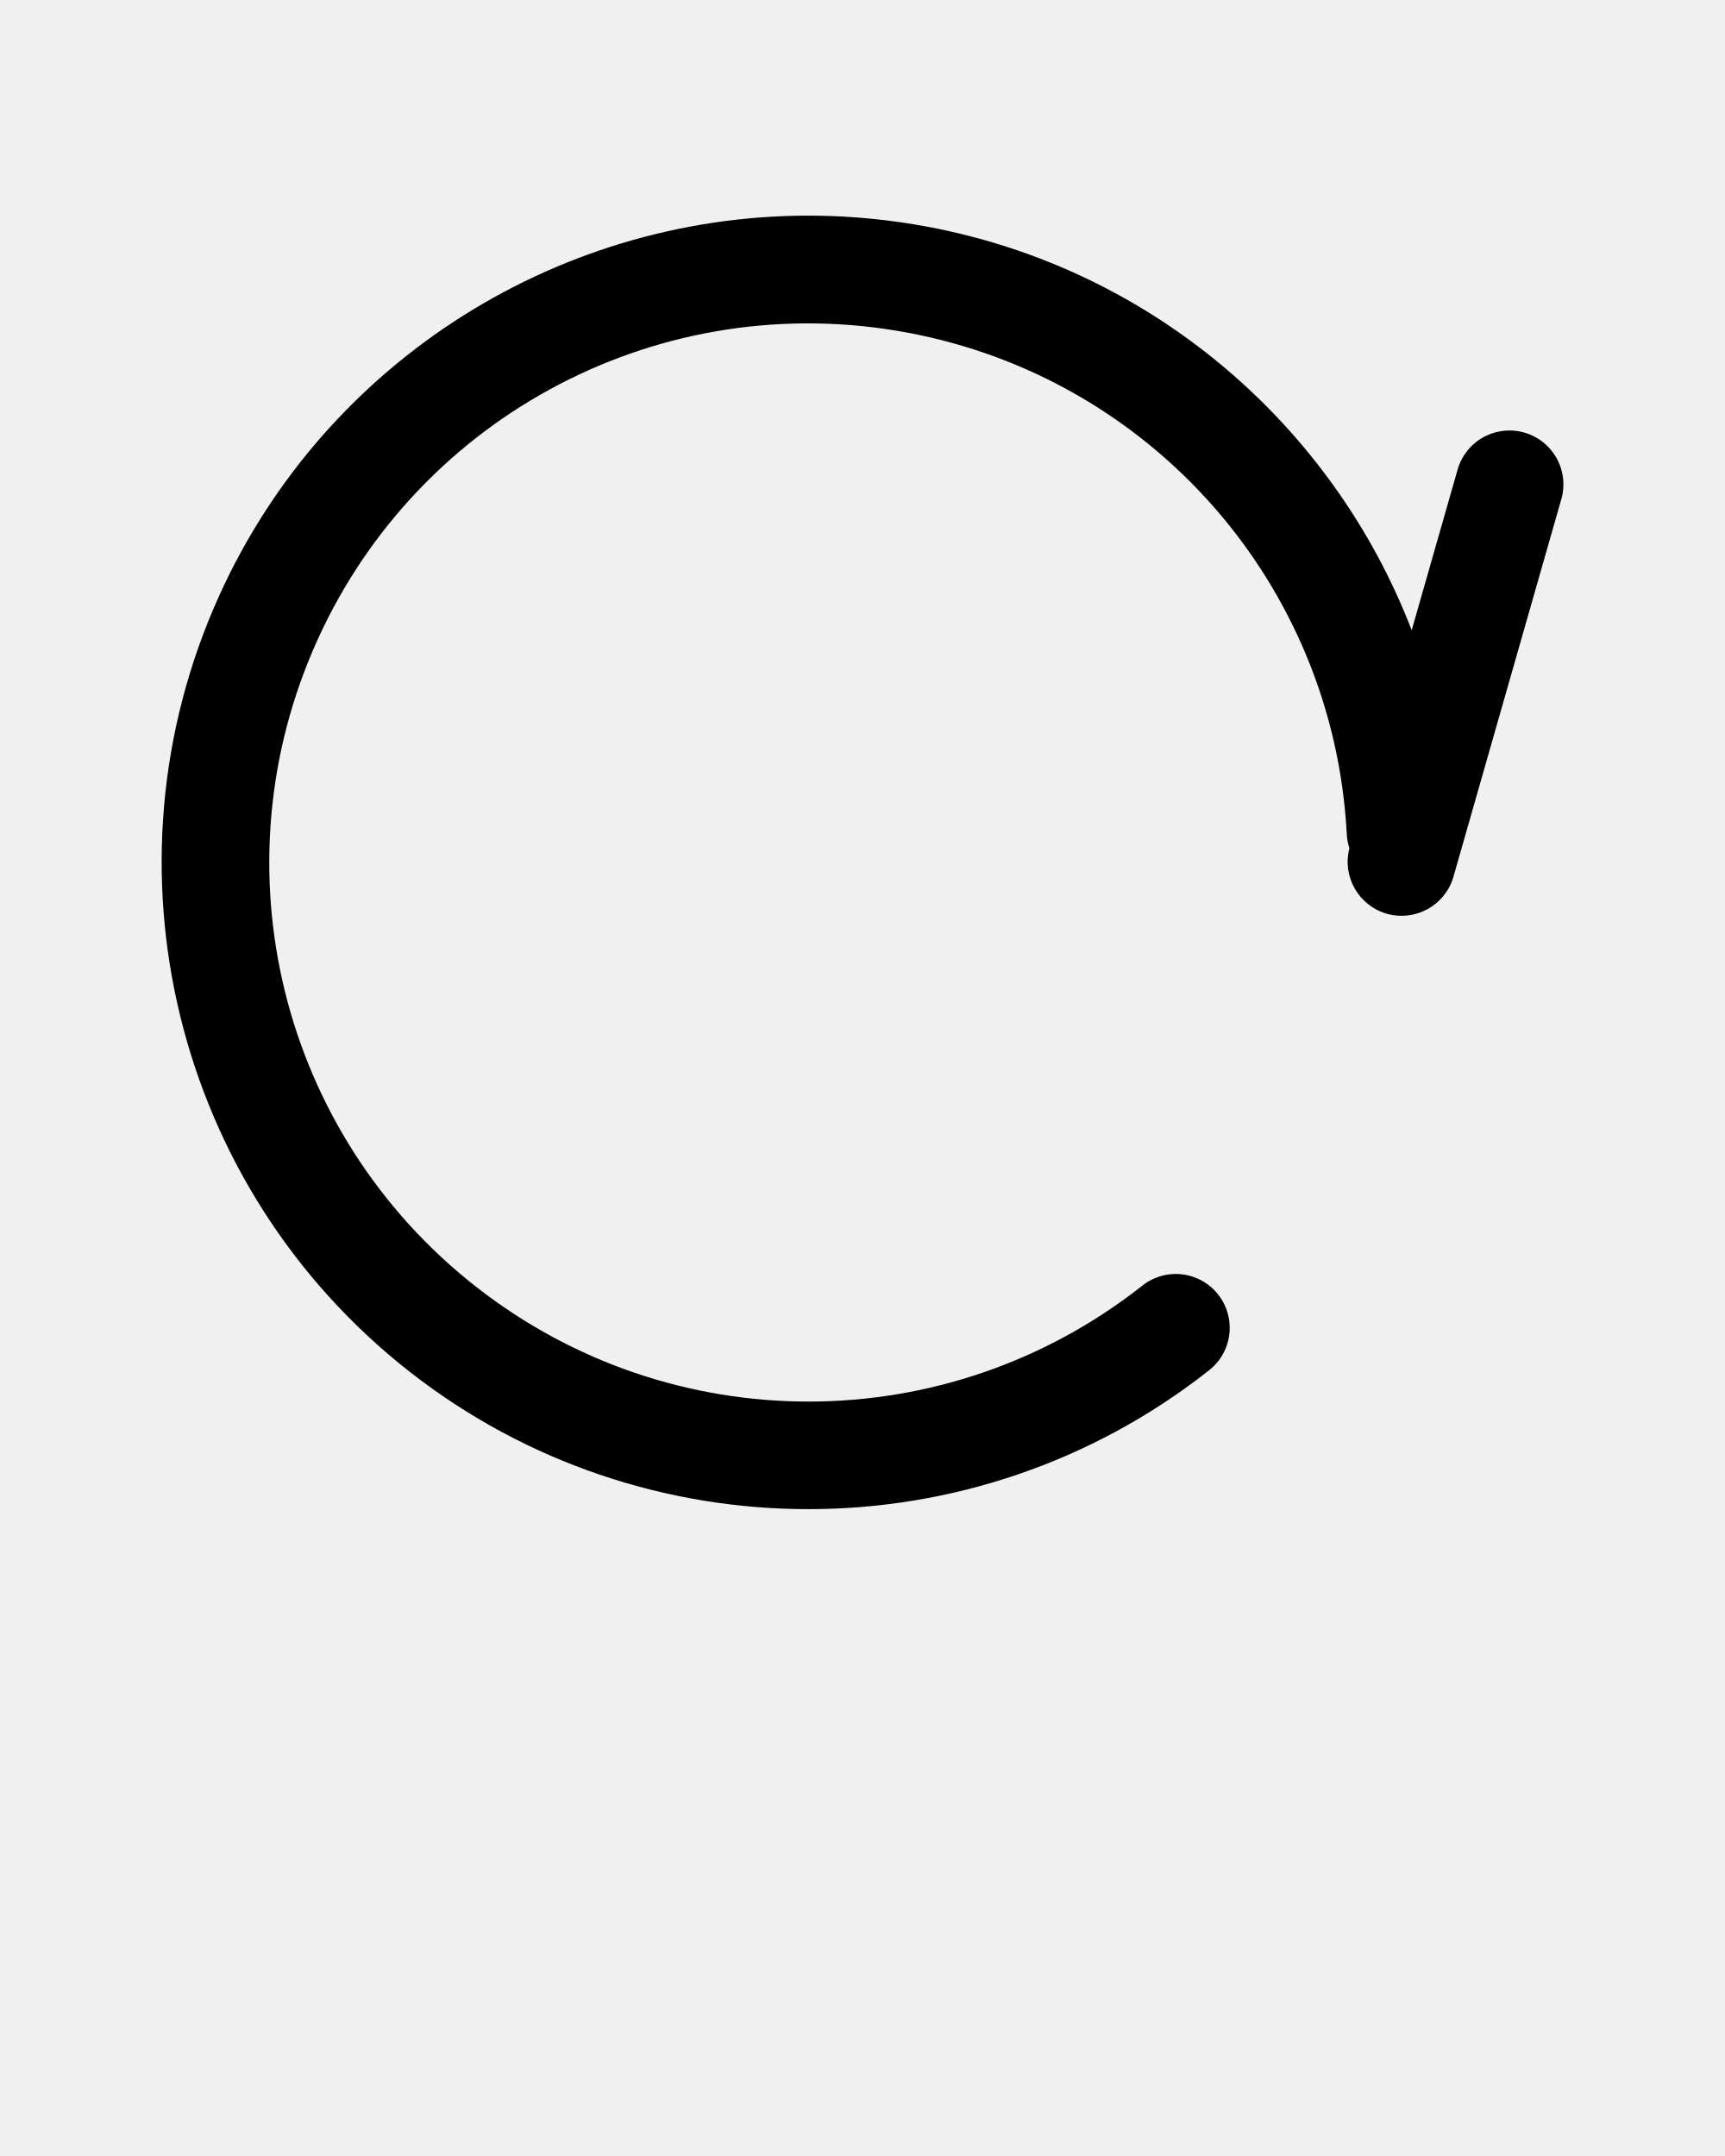
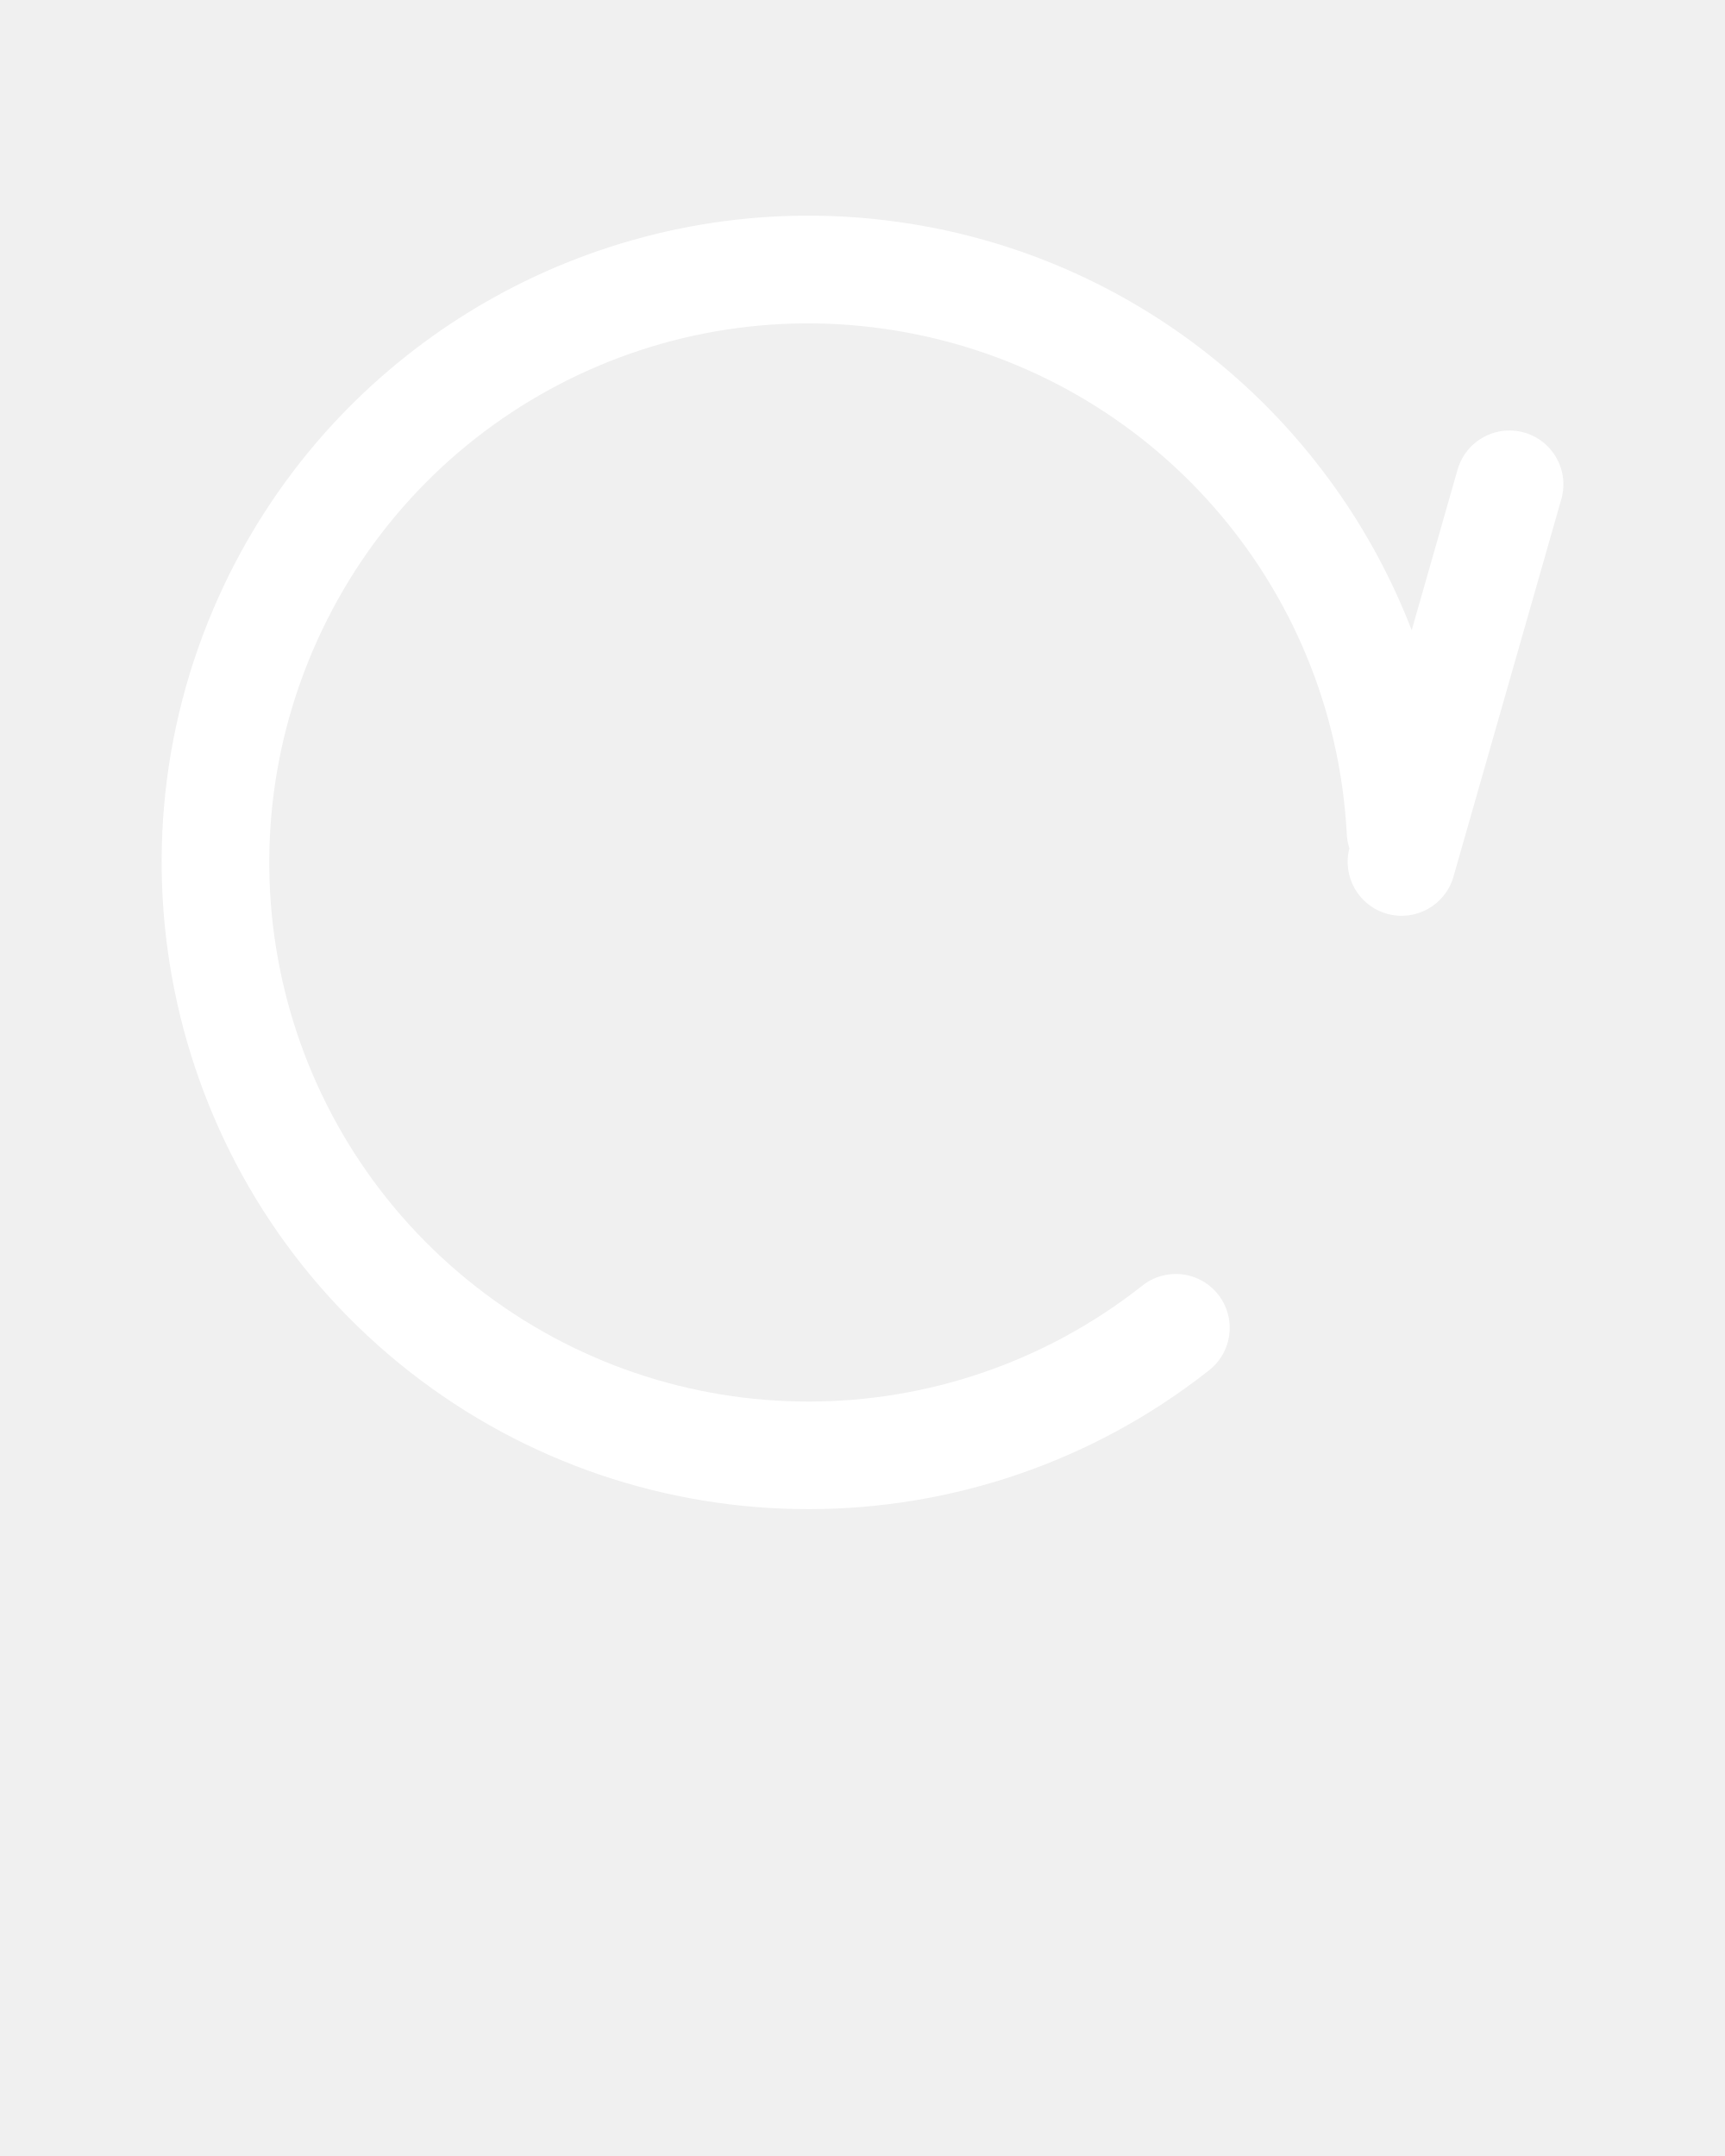
<svg xmlns="http://www.w3.org/2000/svg" viewBox="0 0 64 80" version="1.1" x="0px" y="0px">
  <g transform="translate(0,-988.3622)">
-     <path style="color:#000000;font-style:normal;font-variant:normal;font-weight:normal;font-stretch:normal;font-size:medium;line-height:normal;font-family:sans-serif;text-indent:0;text-align:start;text-decoration:none;text-decoration-line:none;text-decoration-style:solid;text-decoration-color:#000000;letter-spacing:normal;word-spacing:normal;text-transform:none;direction:ltr;block-progression:tb;writing-mode:lr-tb;baseline-shift:baseline;text-anchor:start;white-space:normal;clip-rule:nonzero;display:inline;overflow:visible;visibility:visible;opacity:1;isolation:auto;mix-blend-mode:normal;color-interpolation:sRGB;color-interpolation-filters:linearRGB;solid-color:#000000;solid-opacity:1;fill:#000000;fill-opacity:1;fill-rule:nonzero;stroke:none;stroke-width:4;stroke-linecap:round;stroke-linejoin:round;stroke-miterlimit:4;stroke-dasharray:none;stroke-dashoffset:0;stroke-opacity:1;color-rendering:auto;image-rendering:auto;shape-rendering:auto;text-rendering:auto;enable-background:accumulate" d="m 30.346,996.366 c 1.345,0.02 2.703,0.154 4.061,0.408 8.345,1.561 15.035,7.365 17.969,14.973 l 1.695,-5.932 a 2,2 0 0 1 1.918,-1.479 2,2 0 0 1 1.93,2.578 l -4,14 a 2.001,2.001 0 0 1 -3.854,-1.076 2,2 0 0 1 -0.1,-0.572 c -0.507,-9.212 -7.226,-16.864 -16.295,-18.561 -9.069,-1.696 -18.097,3.011 -21.898,11.418 -3.802,8.406 -1.374,18.295 5.889,23.984 7.263,5.69 17.445,5.681 24.697,-0.021 a 2,2 0 1 1 2.473,3.143 c -8.684,6.83 -20.939,6.843 -29.637,0.029 -8.697,-6.814 -11.619,-18.716 -7.066,-28.783 3.983,-8.809 12.801,-14.248 22.219,-14.109 z" />
+     <path style="color:#000000;font-style:normal;font-variant:normal;font-weight:normal;font-stretch:normal;font-size:medium;line-height:normal;font-family:sans-serif;text-indent:0;text-align:start;text-decoration:none;text-decoration-line:none;text-decoration-style:solid;text-decoration-color:#000000;letter-spacing:normal;word-spacing:normal;text-transform:none;direction:ltr;block-progression:tb;writing-mode:lr-tb;baseline-shift:baseline;text-anchor:start;white-space:normal;clip-rule:nonzero;display:inline;overflow:visible;visibility:visible;opacity:1;isolation:auto;mix-blend-mode:normal;color-interpolation:sRGB;color-interpolation-filters:linearRGB;solid-color:#000000;solid-opacity:1;fill:#fff;fill-opacity:1;fill-rule:nonzero;stroke:none;stroke-width:4;stroke-linecap:round;stroke-linejoin:round;stroke-miterlimit:4;stroke-dasharray:none;stroke-dashoffset:0;stroke-opacity:1;color-rendering:auto;image-rendering:auto;shape-rendering:auto;text-rendering:auto;enable-background:accumulate" d="m 30.346,996.366 c 1.345,0.02 2.703,0.154 4.061,0.408 8.345,1.561 15.035,7.365 17.969,14.973 l 1.695,-5.932 a 2,2 0 0 1 1.918,-1.479 2,2 0 0 1 1.93,2.578 l -4,14 a 2.001,2.001 0 0 1 -3.854,-1.076 2,2 0 0 1 -0.1,-0.572 c -0.507,-9.212 -7.226,-16.864 -16.295,-18.561 -9.069,-1.696 -18.097,3.011 -21.898,11.418 -3.802,8.406 -1.374,18.295 5.889,23.984 7.263,5.69 17.445,5.681 24.697,-0.021 a 2,2 0 1 1 2.473,3.143 c -8.684,6.83 -20.939,6.843 -29.637,0.029 -8.697,-6.814 -11.619,-18.716 -7.066,-28.783 3.983,-8.809 12.801,-14.248 22.219,-14.109 z" />
  </g>
</svg>
